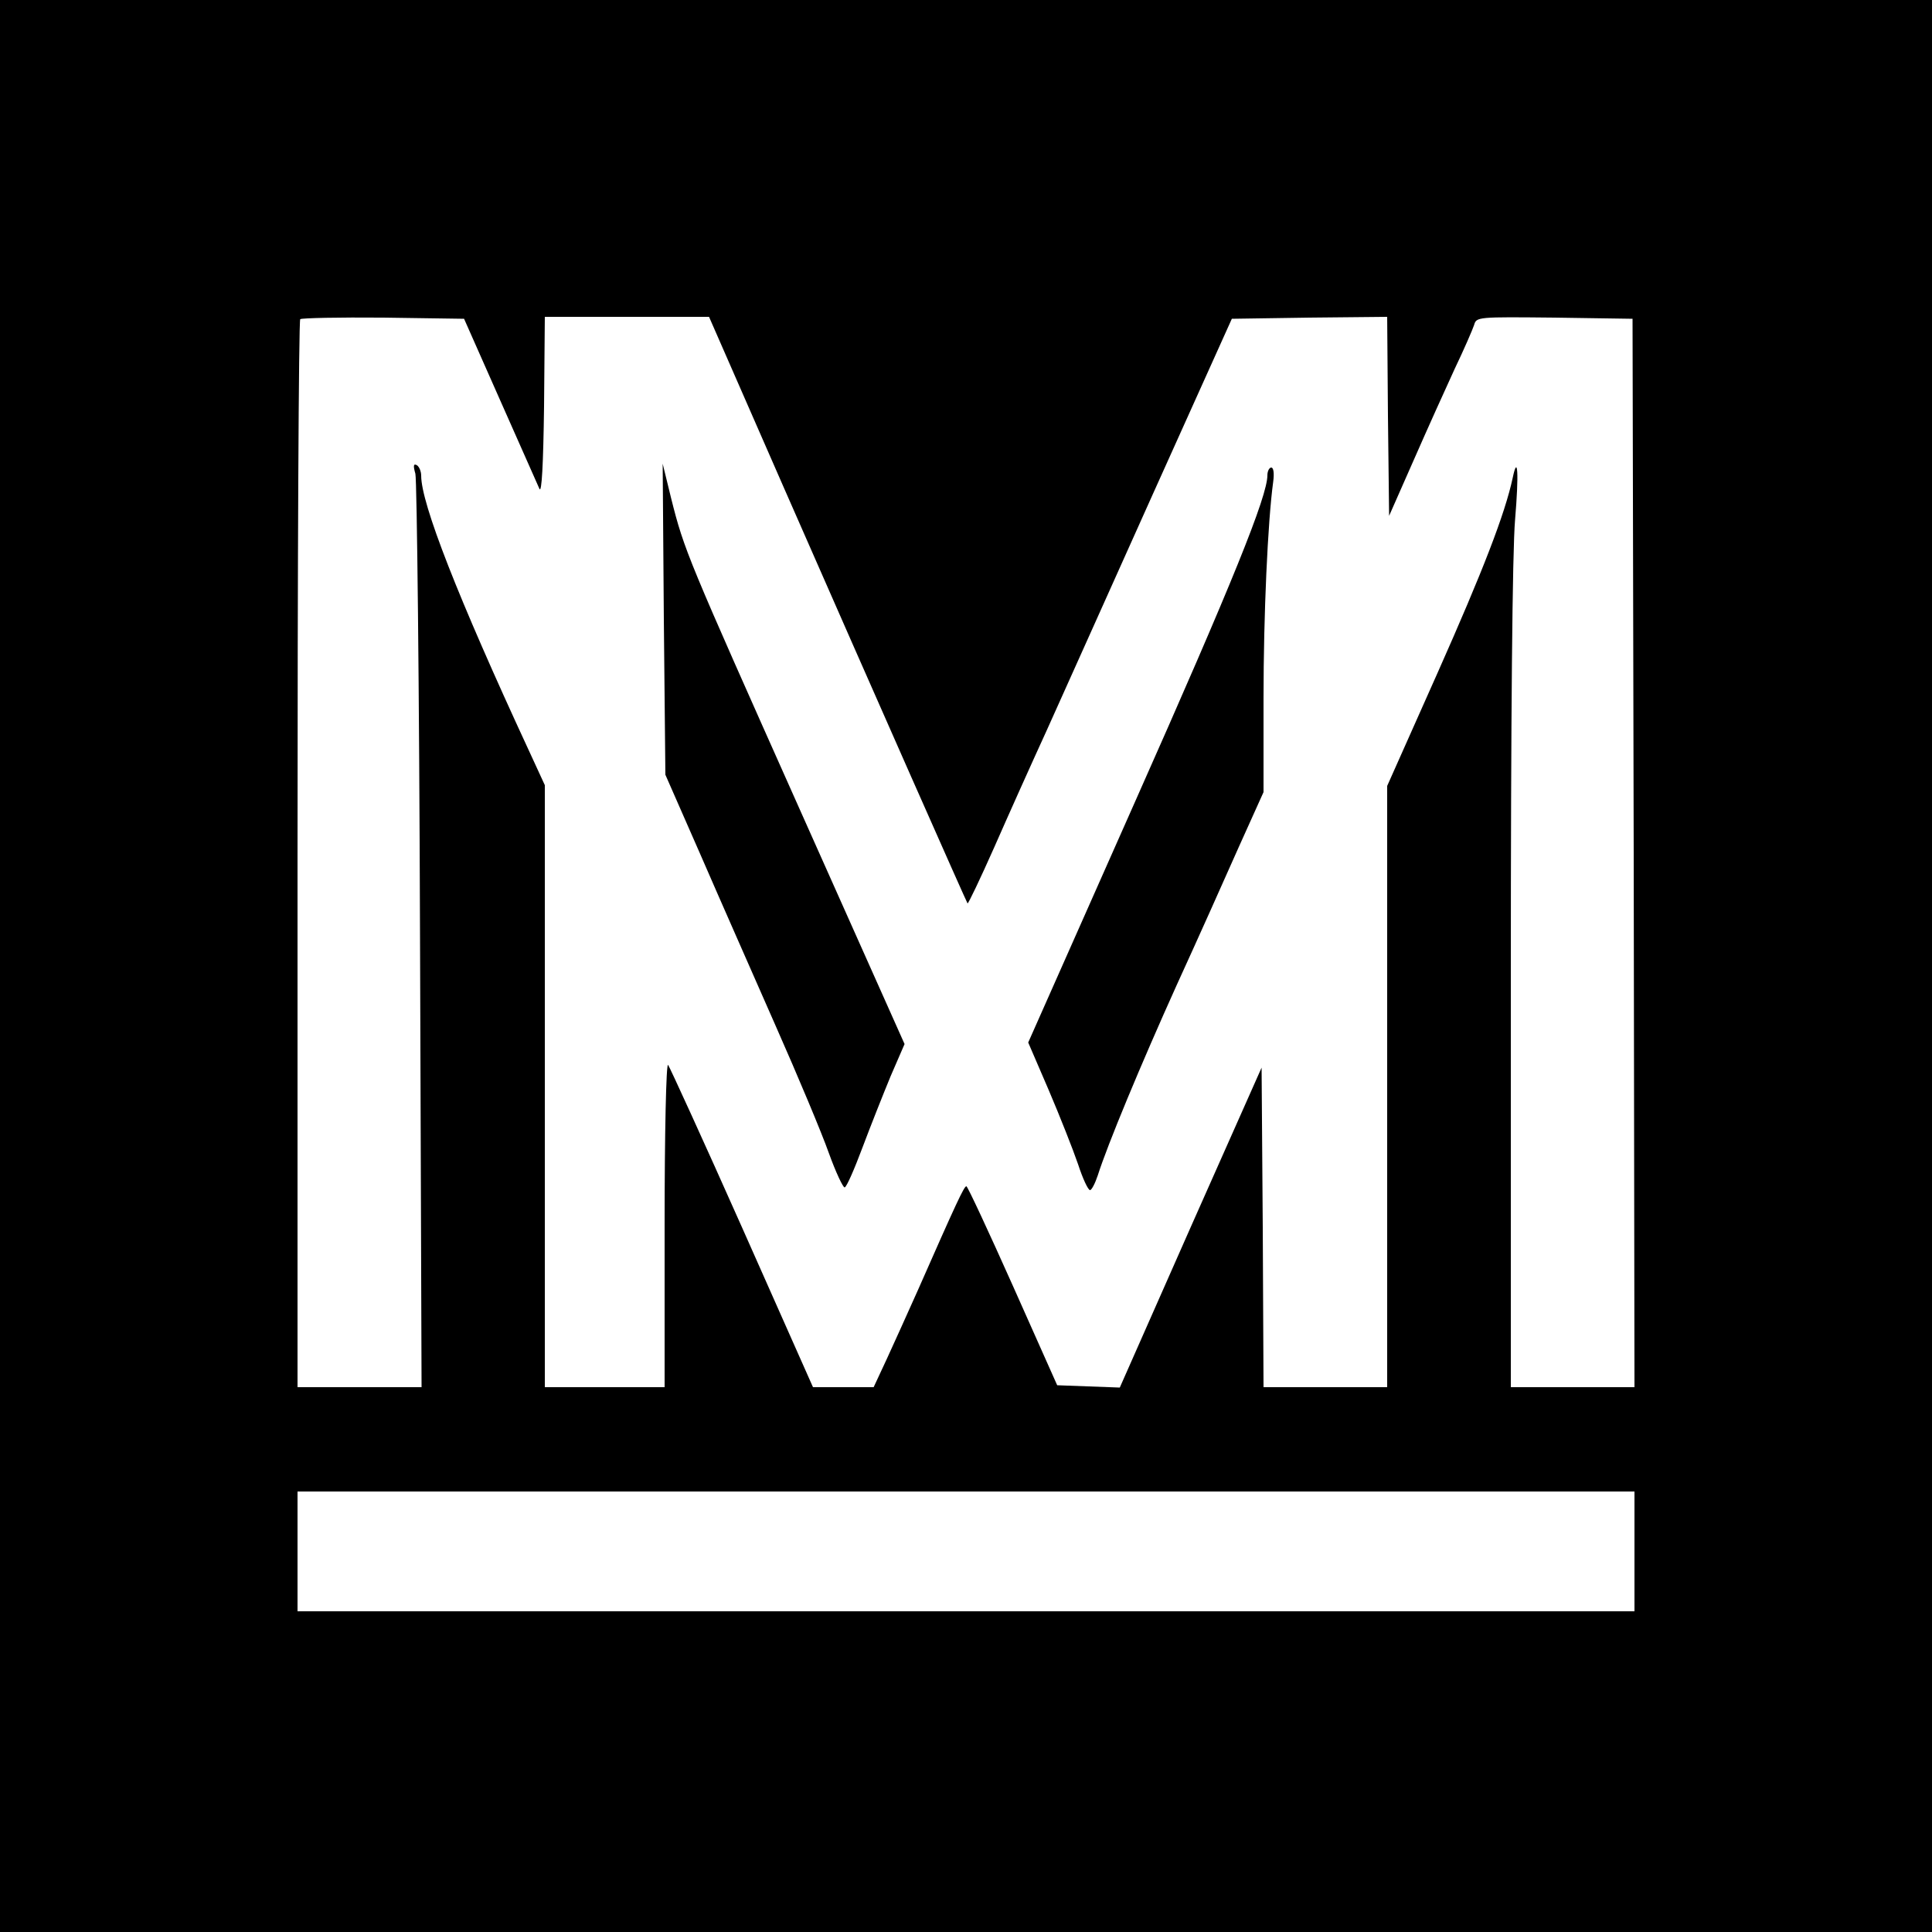
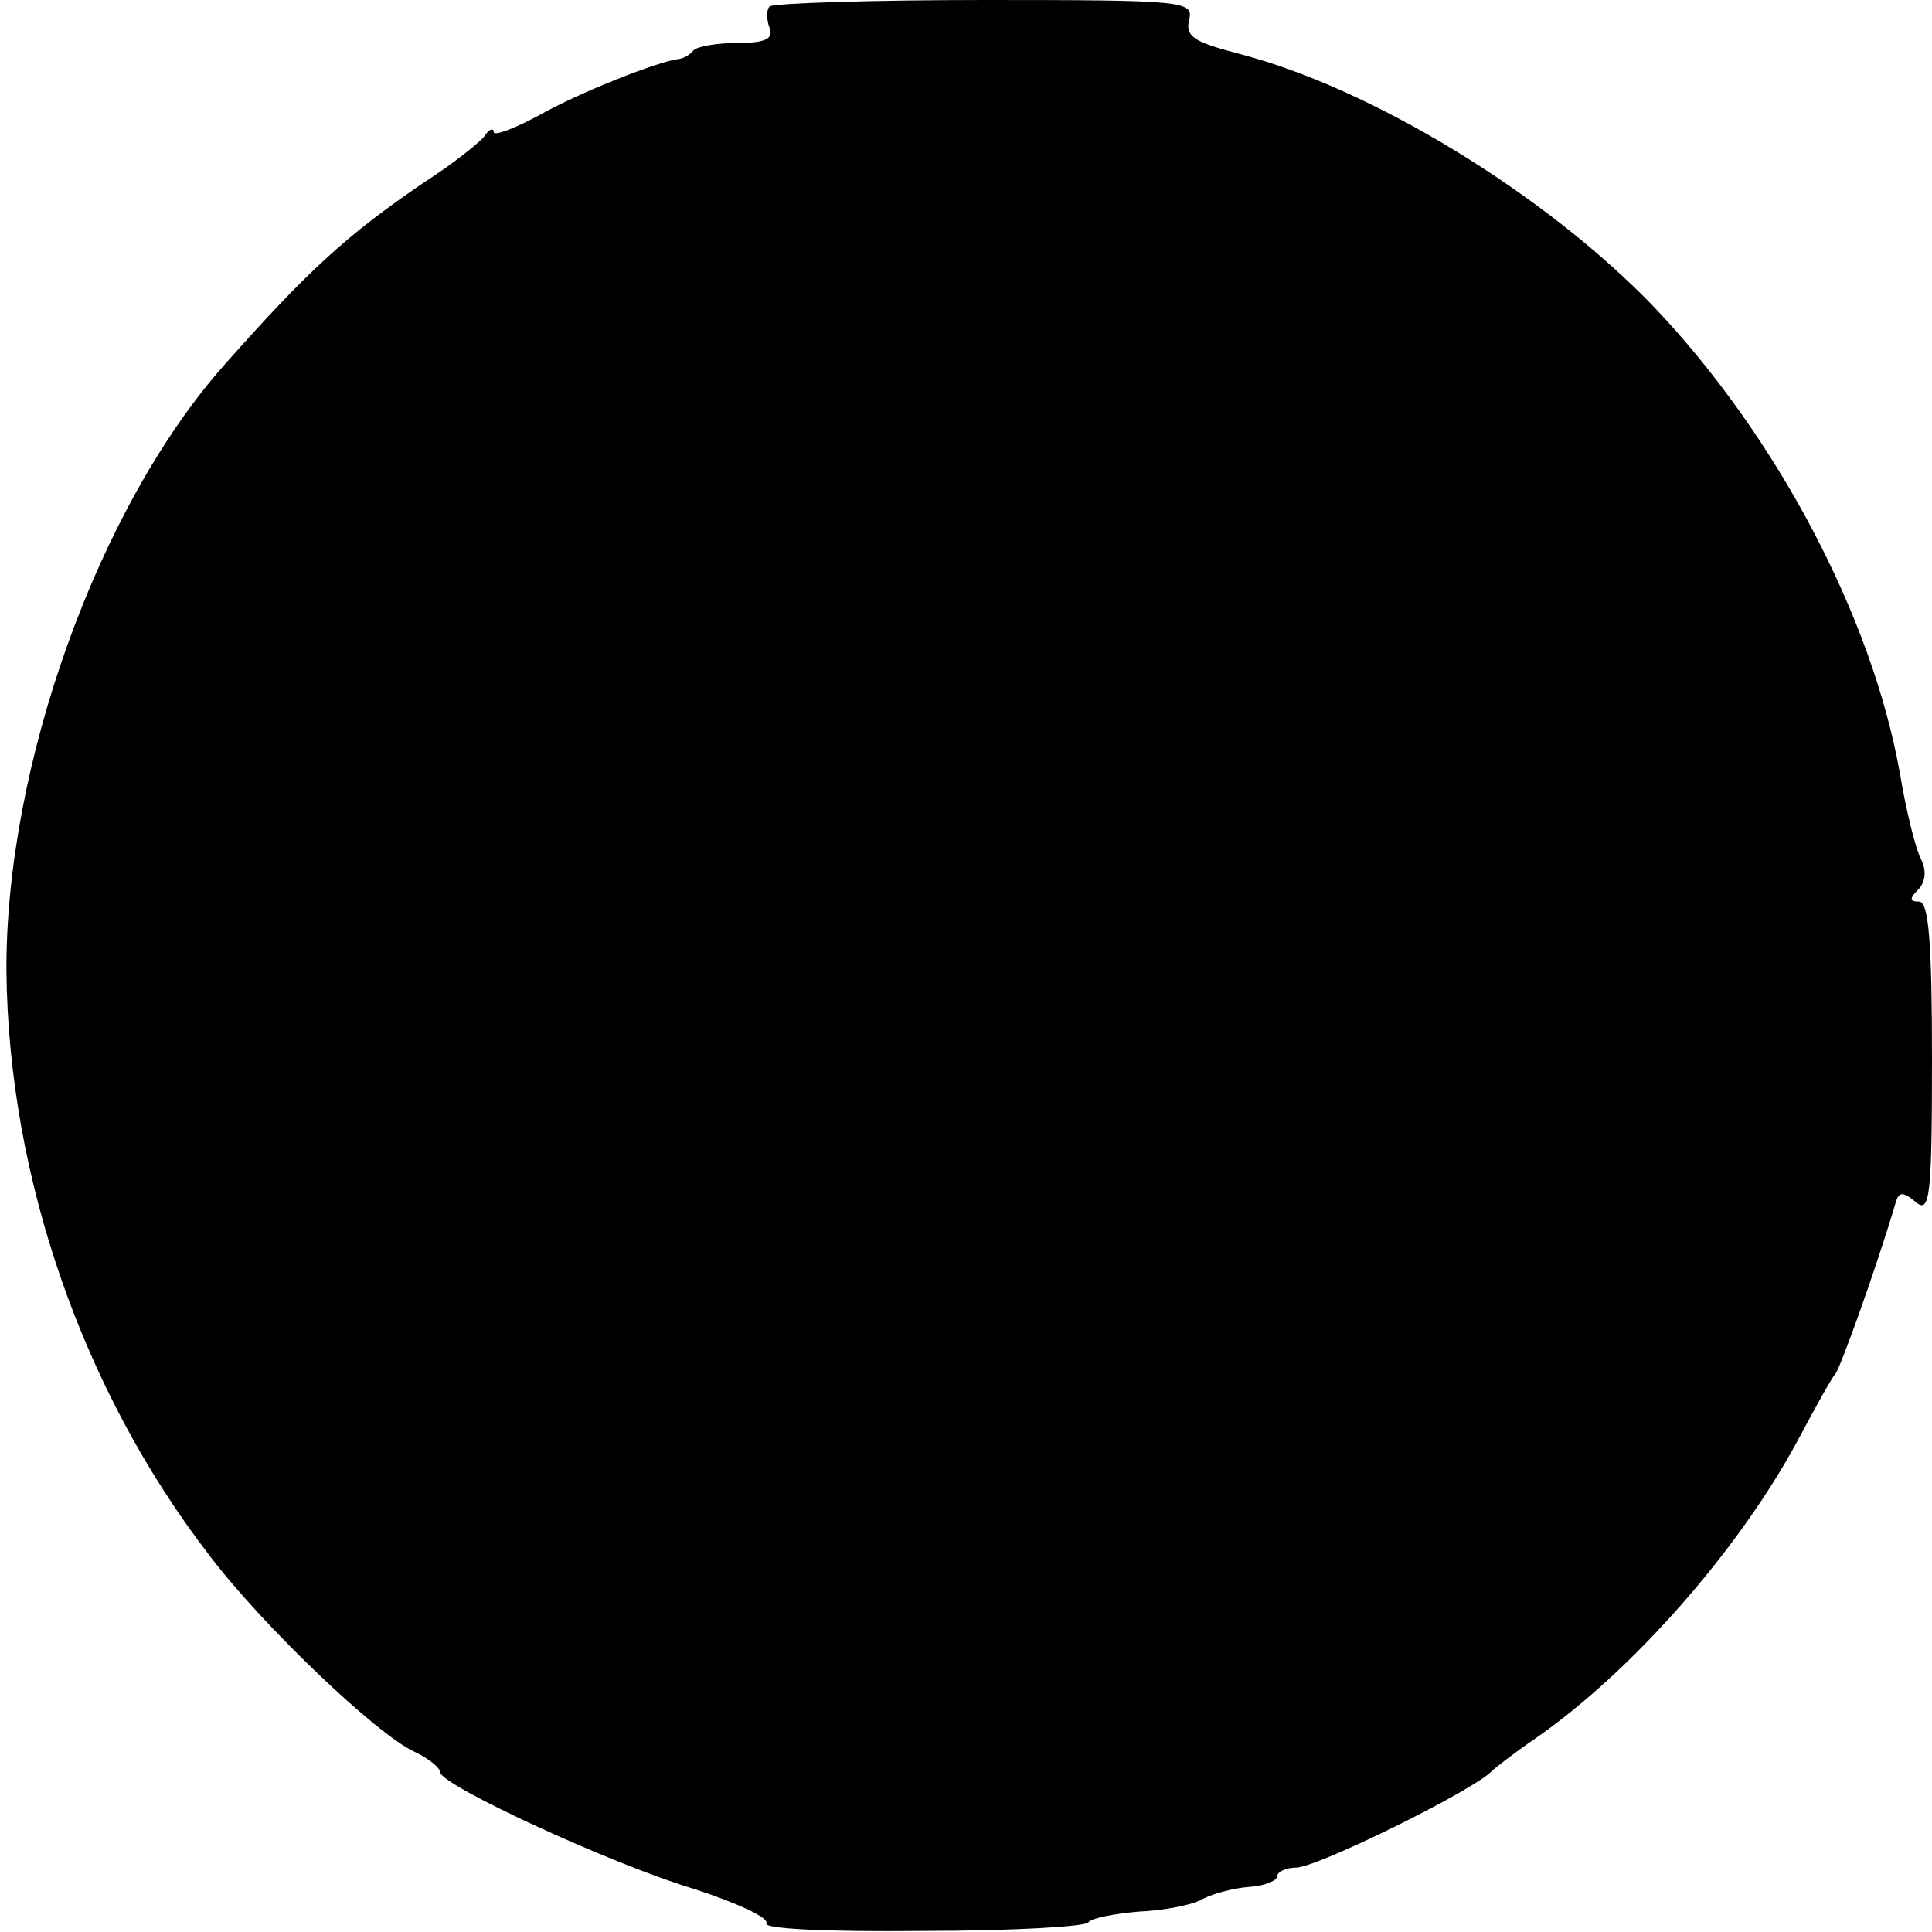
- <svg xmlns="http://www.w3.org/2000/svg" version="1.0" width="500pt" height="500pt" viewBox="0 0 500 500" preserveAspectRatio="xMidYMid meet">
-   <g transform="translate(0,500) scale(0.1,-0.1)" fill="#000000" stroke="none">
-     <path d="M0 2500 l0 -2500 2500 0 2500 0 0 2500 0 2500 -2500 0 -2500 0 0 -2500z m1294 1465 c51 -115 97 -219 102 -230 6 -13 10 63 12 213 l2 232 213 0 212 0 194 -443 c248 -565 472 -1071 475 -1075 2 -1 33 64 69 145 36 82 97 218 136 303 38 85 162 360 274 610 l205 455 201 3 201 2 2 -257 3 -258 64 145 c35 80 83 186 106 236 24 50 46 101 50 113 6 21 9 21 208 19 l202 -3 3 -1382 2 -1383 -160 0 -160 0 0 1059 c0 675 4 1106 11 1186 10 120 7 171 -6 109 -20 -94 -78 -243 -194 -504 l-131 -294 0 -778 0 -778 -160 0 -160 0 -2 414 -3 413 -184 -414 -183 -414 -81 3 -81 3 -115 258 c-63 141 -117 257 -120 257 -6 0 -26 -43 -126 -270 -26 -58 -62 -138 -80 -177 l-34 -73 -78 0 -79 0 -183 412 c-101 227 -188 417 -192 422 -5 6 -9 -178 -9 -412 l0 -422 -155 0 -155 0 0 779 0 779 -41 89 c-185 399 -279 640 -279 712 0 11 -5 23 -11 27 -9 5 -10 -1 -4 -22 4 -16 10 -554 12 -1196 l4 -1168 -160 0 -161 0 0 1378 c0 758 3 1382 7 1386 4 3 101 5 215 4 l209 -3 93 -210z m2936 -2980 l0 -155 -1730 0 -1730 0 0 155 0 155 1730 0 1730 0 0 -155z" />
-     <path d="M1718 3397 l4 -402 90 -205 c49 -113 137 -312 195 -444 58 -131 120 -279 138 -330 18 -50 37 -90 41 -89 5 1 25 47 46 103 21 56 54 139 73 185 l36 83 -272 609 c-291 652 -298 668 -332 803 l-22 90 3 -403z" />
-     <path d="M3280 3770 c0 -54 -90 -277 -343 -846 l-276 -622 53 -123 c29 -68 63 -154 76 -192 12 -37 26 -67 31 -67 4 0 13 17 20 38 25 79 111 286 204 492 54 118 126 279 161 358 l64 142 0 243 c0 217 11 458 25 560 3 22 1 37 -5 37 -5 0 -10 -9 -10 -20z" />
+ <svg xmlns="http://www.w3.org/2000/svg" version="1.0" width="180pt" height="180pt" viewBox="0 0 180 180" preserveAspectRatio="xMidYMid meet">
+   <g transform="translate(0,180) scale(0.1,-0.1)" fill="#000000" stroke="none">
+     <path d="M717 1794 c-3 -3 -3 -12 0 -20 4 -10 -4 -14 -29 -14 -19 0 -38 -3 -42 -7 -4 -5 -11 -8 -14 -8 -18 -2 -92 -31 -129 -52 -24 -13 -43 -20 -43 -16 0 4 -4 3 -8 -3 -4 -6 -29 -26 -57 -44 -72 -49 -108 -82 -186 -170 -118 -133 -204 -374 -203 -565 2 -192 71 -391 189 -544 50 -66 156 -167 191 -183 13 -6 24 -15 24 -19 0 -12 160 -86 237 -109 40 -13 70 -27 67 -32 -3 -5 57 -8 145 -7 83 0 153 4 155 8 3 4 24 8 47 10 23 1 50 6 60 12 10 5 29 10 43 11 15 1 26 6 26 10 0 4 8 8 18 8 21 1 165 72 182 90 3 3 21 17 40 30 91 63 191 177 246 280 16 30 31 57 34 60 4 4 38 98 56 159 3 11 7 11 19 1 13 -11 15 5 15 134 0 107 -3 146 -12 146 -9 0 -9 3 -1 11 7 7 8 18 3 28 -5 9 -14 45 -20 81 -26 146 -115 314 -229 434 -101 105 -263 204 -387 236 -42 11 -50 16 -46 32 4 17 -6 18 -190 18 -107 0 -197 -3 -201 -6z" />
  </g>
</svg>
